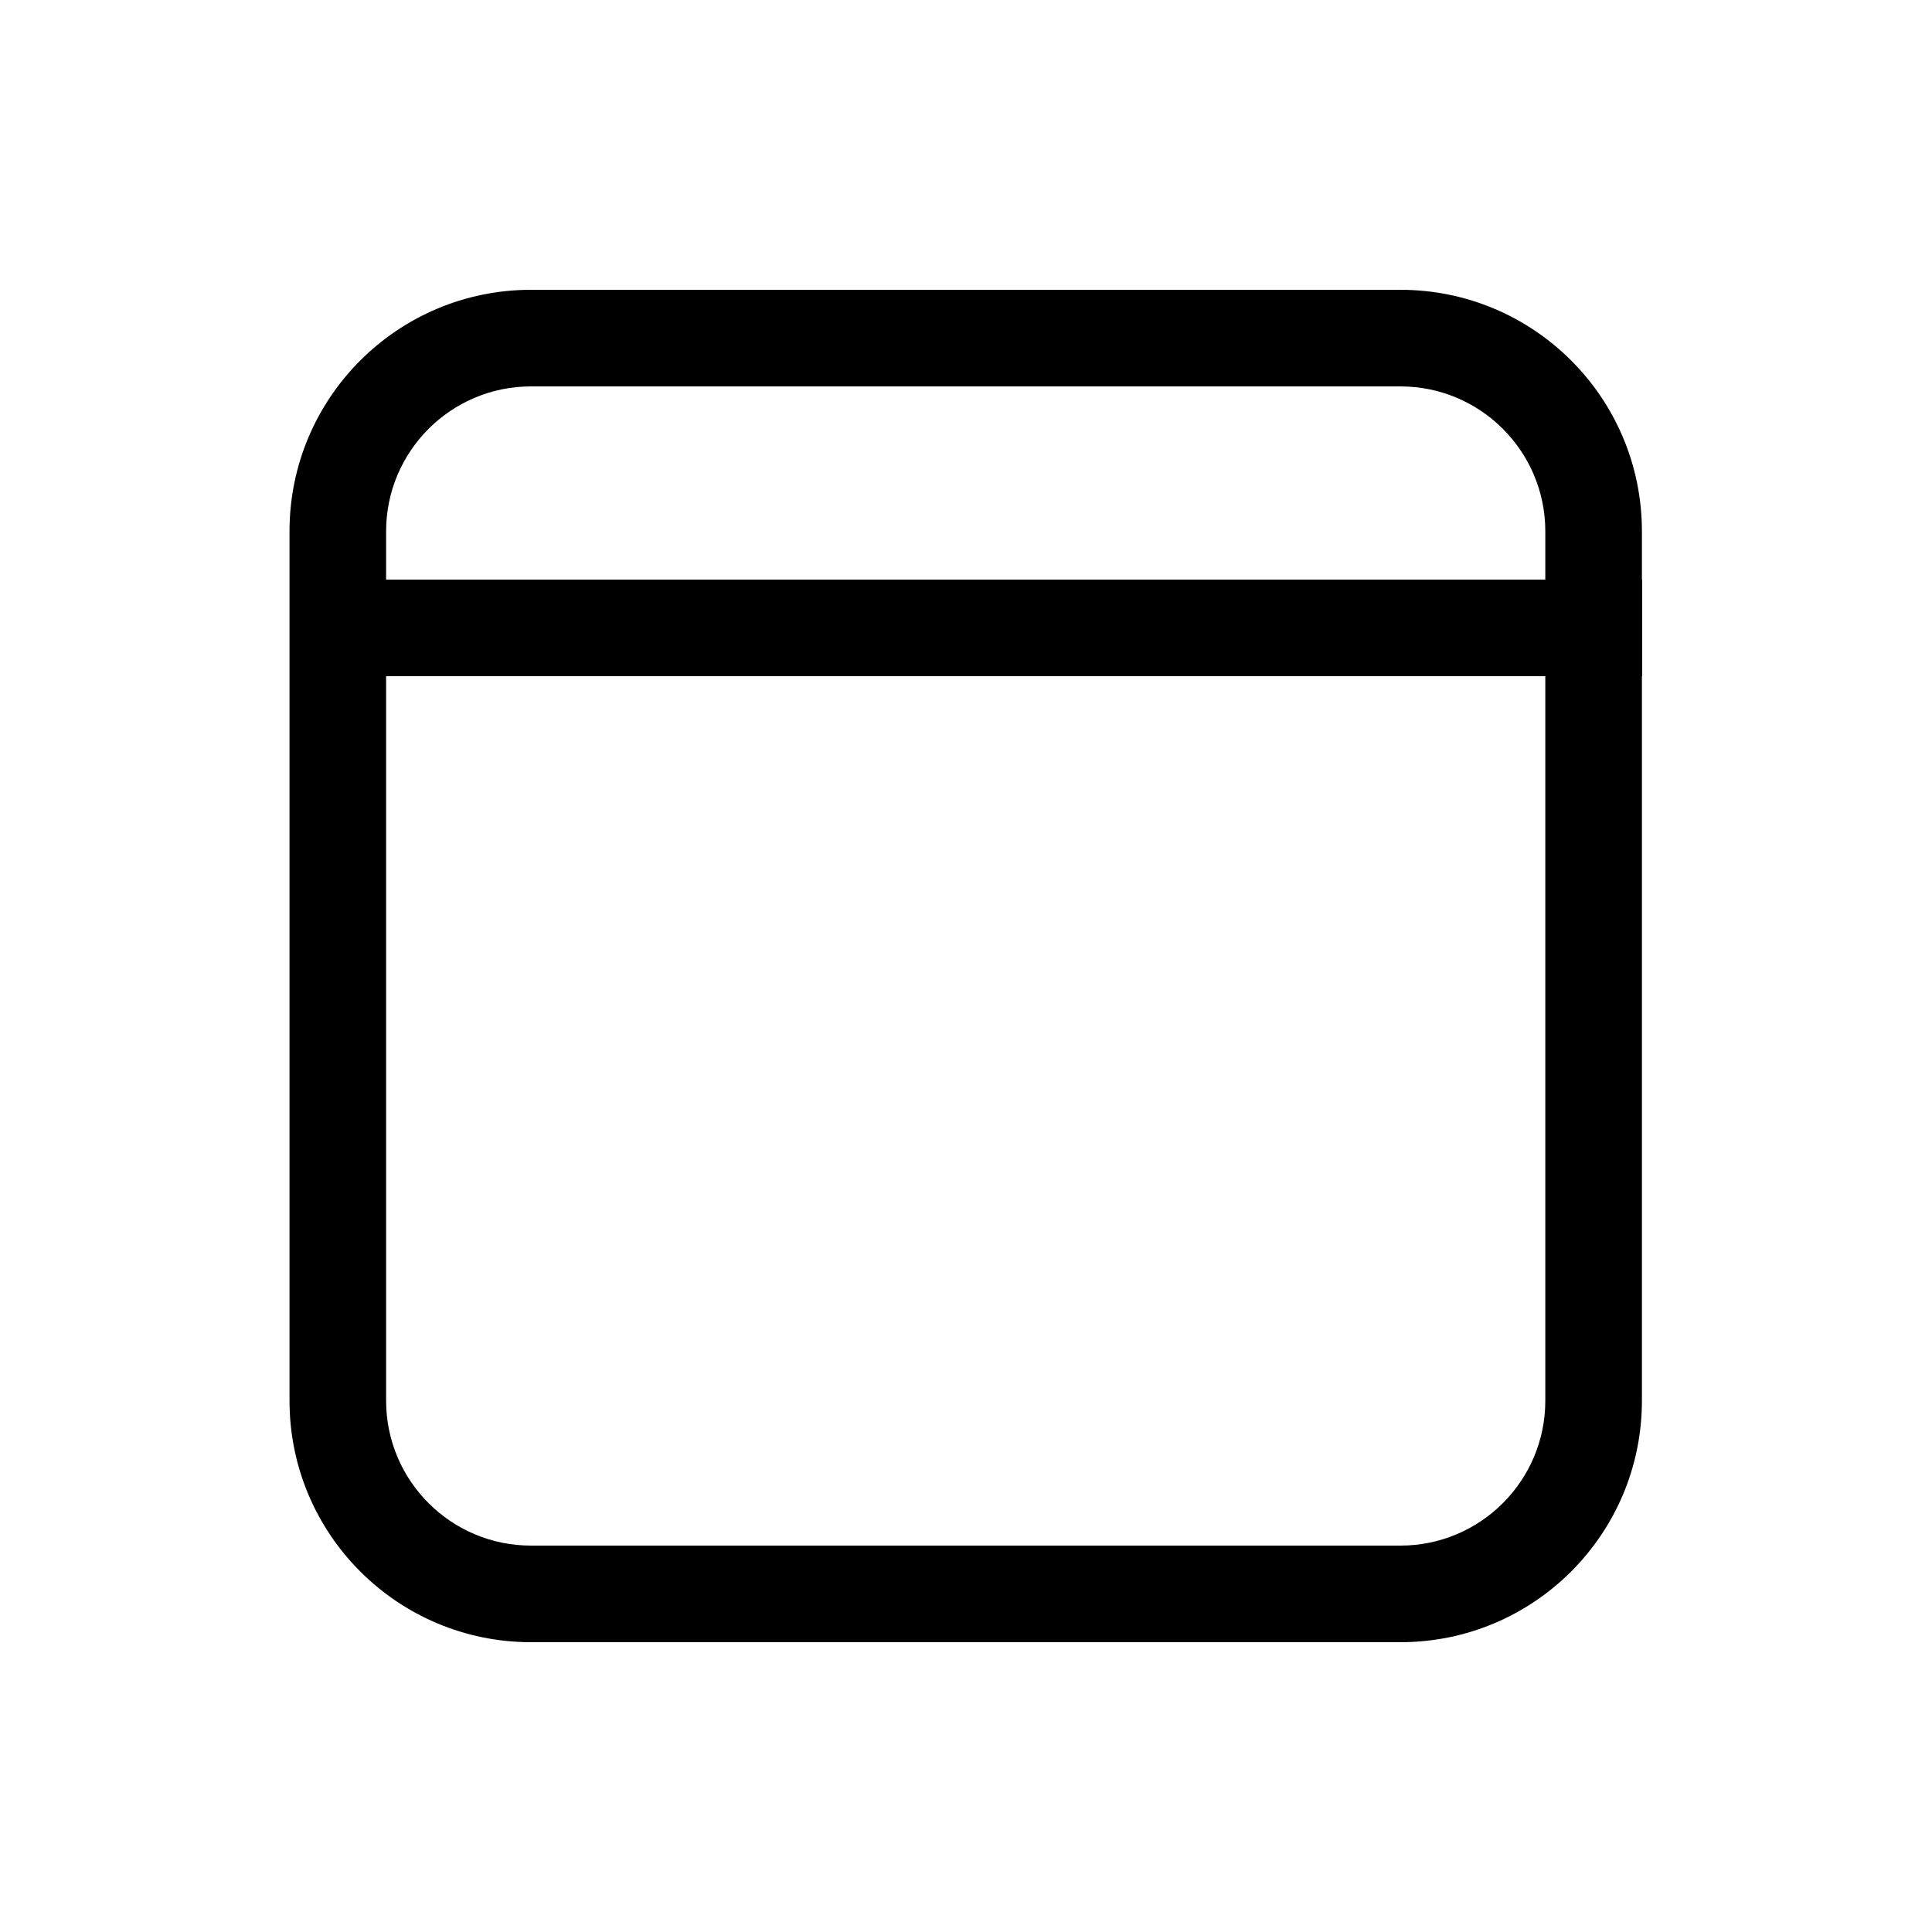
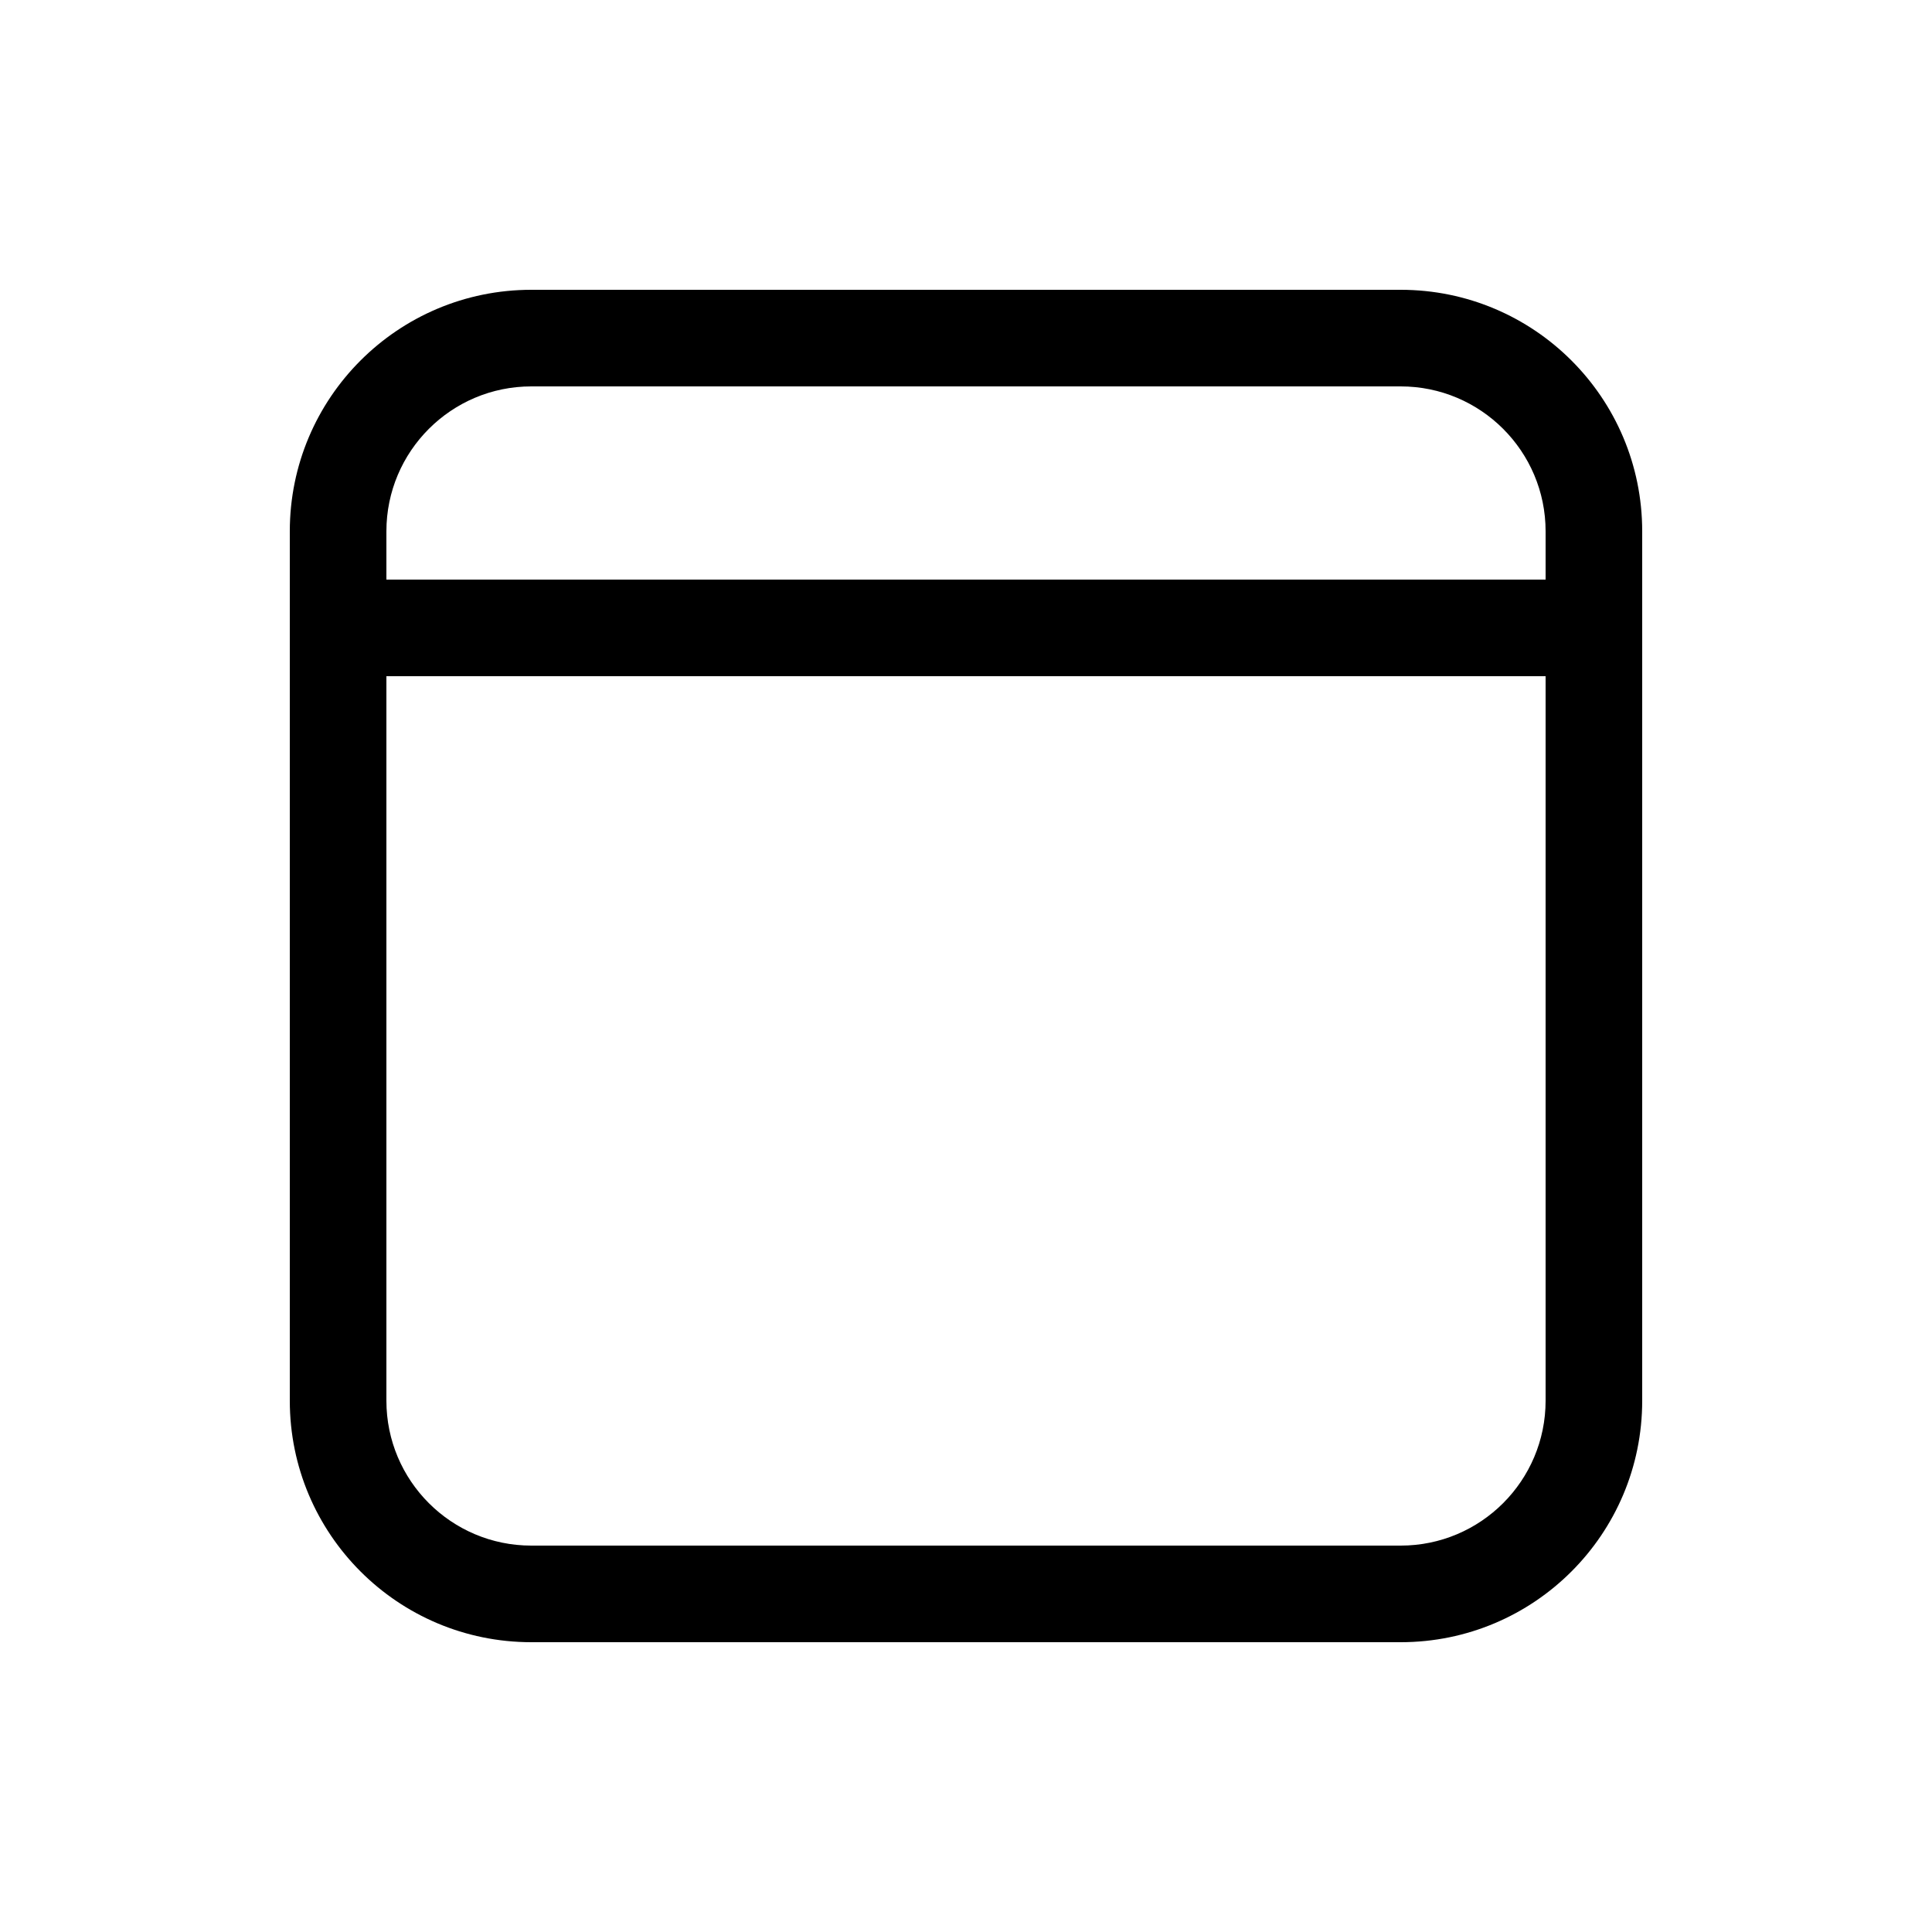
<svg xmlns="http://www.w3.org/2000/svg" viewBox="0 0 20 20" fill="none">
-   <path d="M2.997 5.5C2.997 4.119 4.116 3 5.497 3H14.497C15.878 3 16.997 4.119 16.997 5.5V6H17V7H16.997V14.5C16.997 15.881 15.878 17 14.497 17H5.497C4.116 17 2.997 15.881 2.997 14.5V5.5ZM15.997 6V5.5C15.997 4.672 15.325 4 14.497 4H5.497C4.669 4 3.997 4.672 3.997 5.5V6H15.997ZM3.997 7V14.5C3.997 15.328 4.669 16 5.497 16H14.497C15.325 16 15.997 15.328 15.997 14.5V7H3.997Z" fill="currentColor" />
+   <path d="M3 5.5C3 4.119 4.119 3 5.5 3H14.5C15.881 3 17 4.119 17 5.5V14.5C17 15.881 15.881 17 14.5 17H5.5C4.119 17 3 15.881 3 14.5V5.5ZM5.5 4C4.672 4 4 4.672 4 5.5V6H16V5.5C16 4.672 15.328 4 14.5 4H5.5ZM16 7H4V14.5C4 15.328 4.672 16 5.5 16H14.5C15.328 16 16 15.328 16 14.5V7Z" fill="currentColor" />
</svg>
